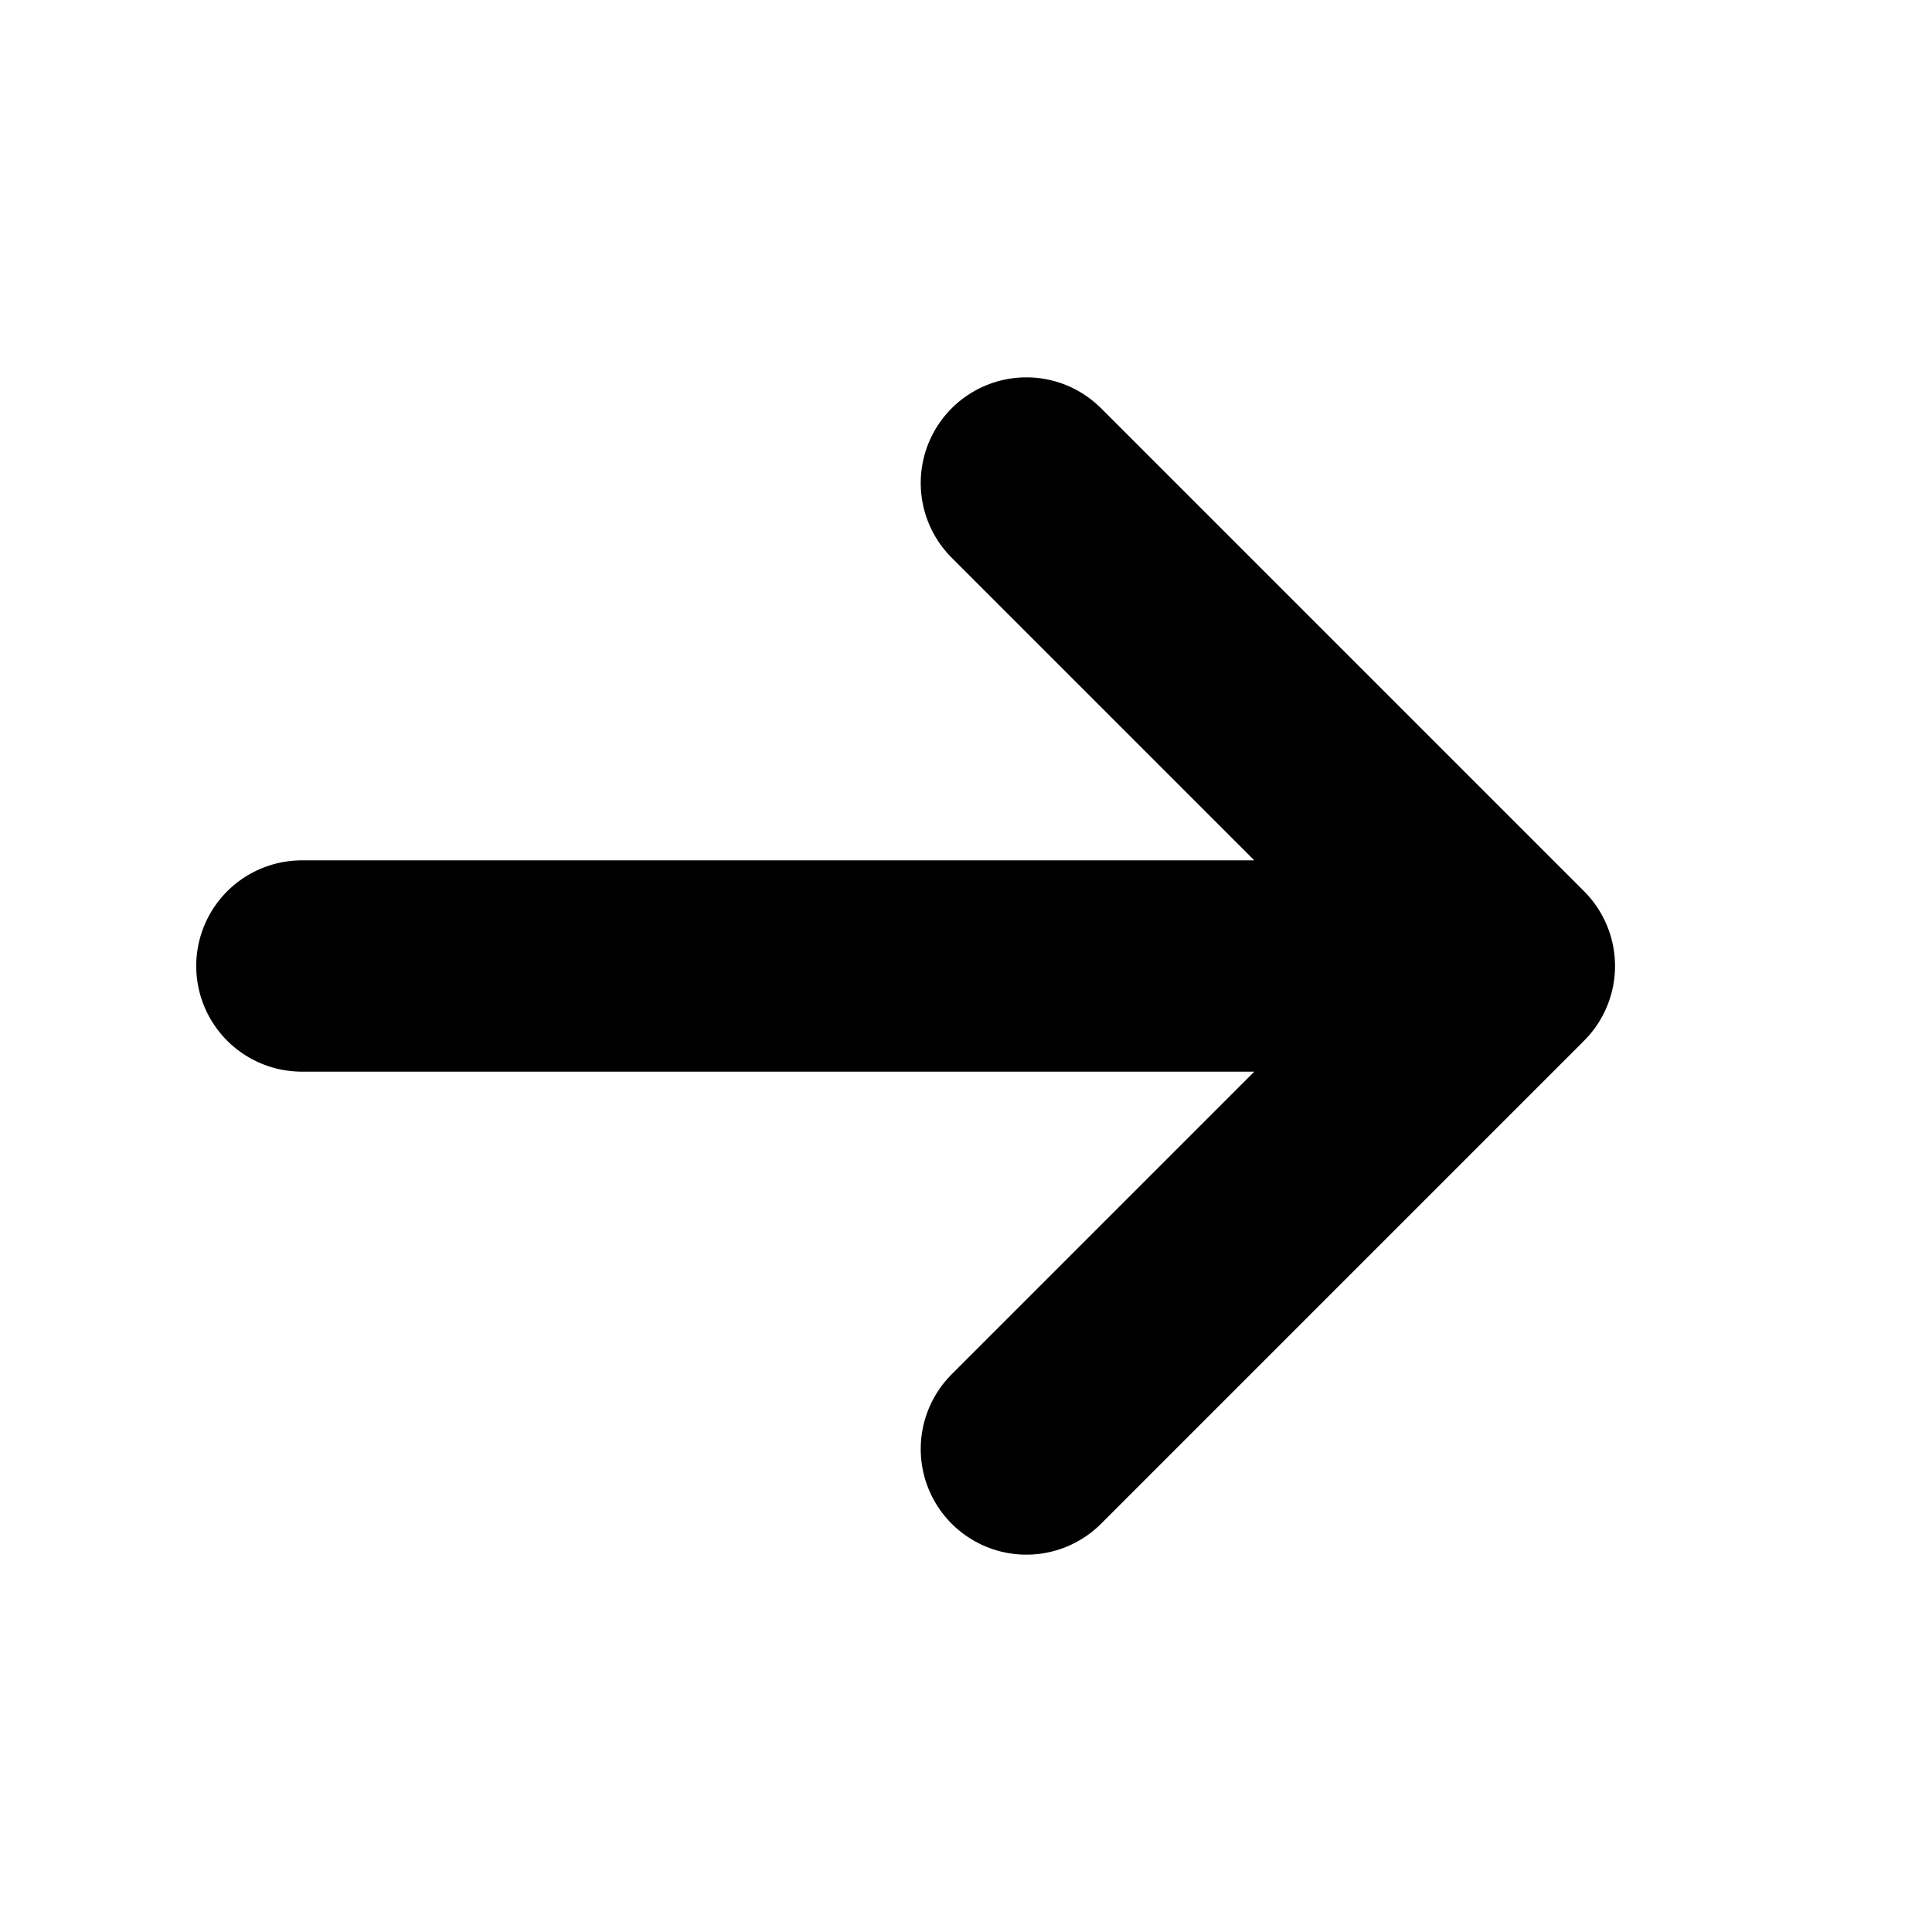
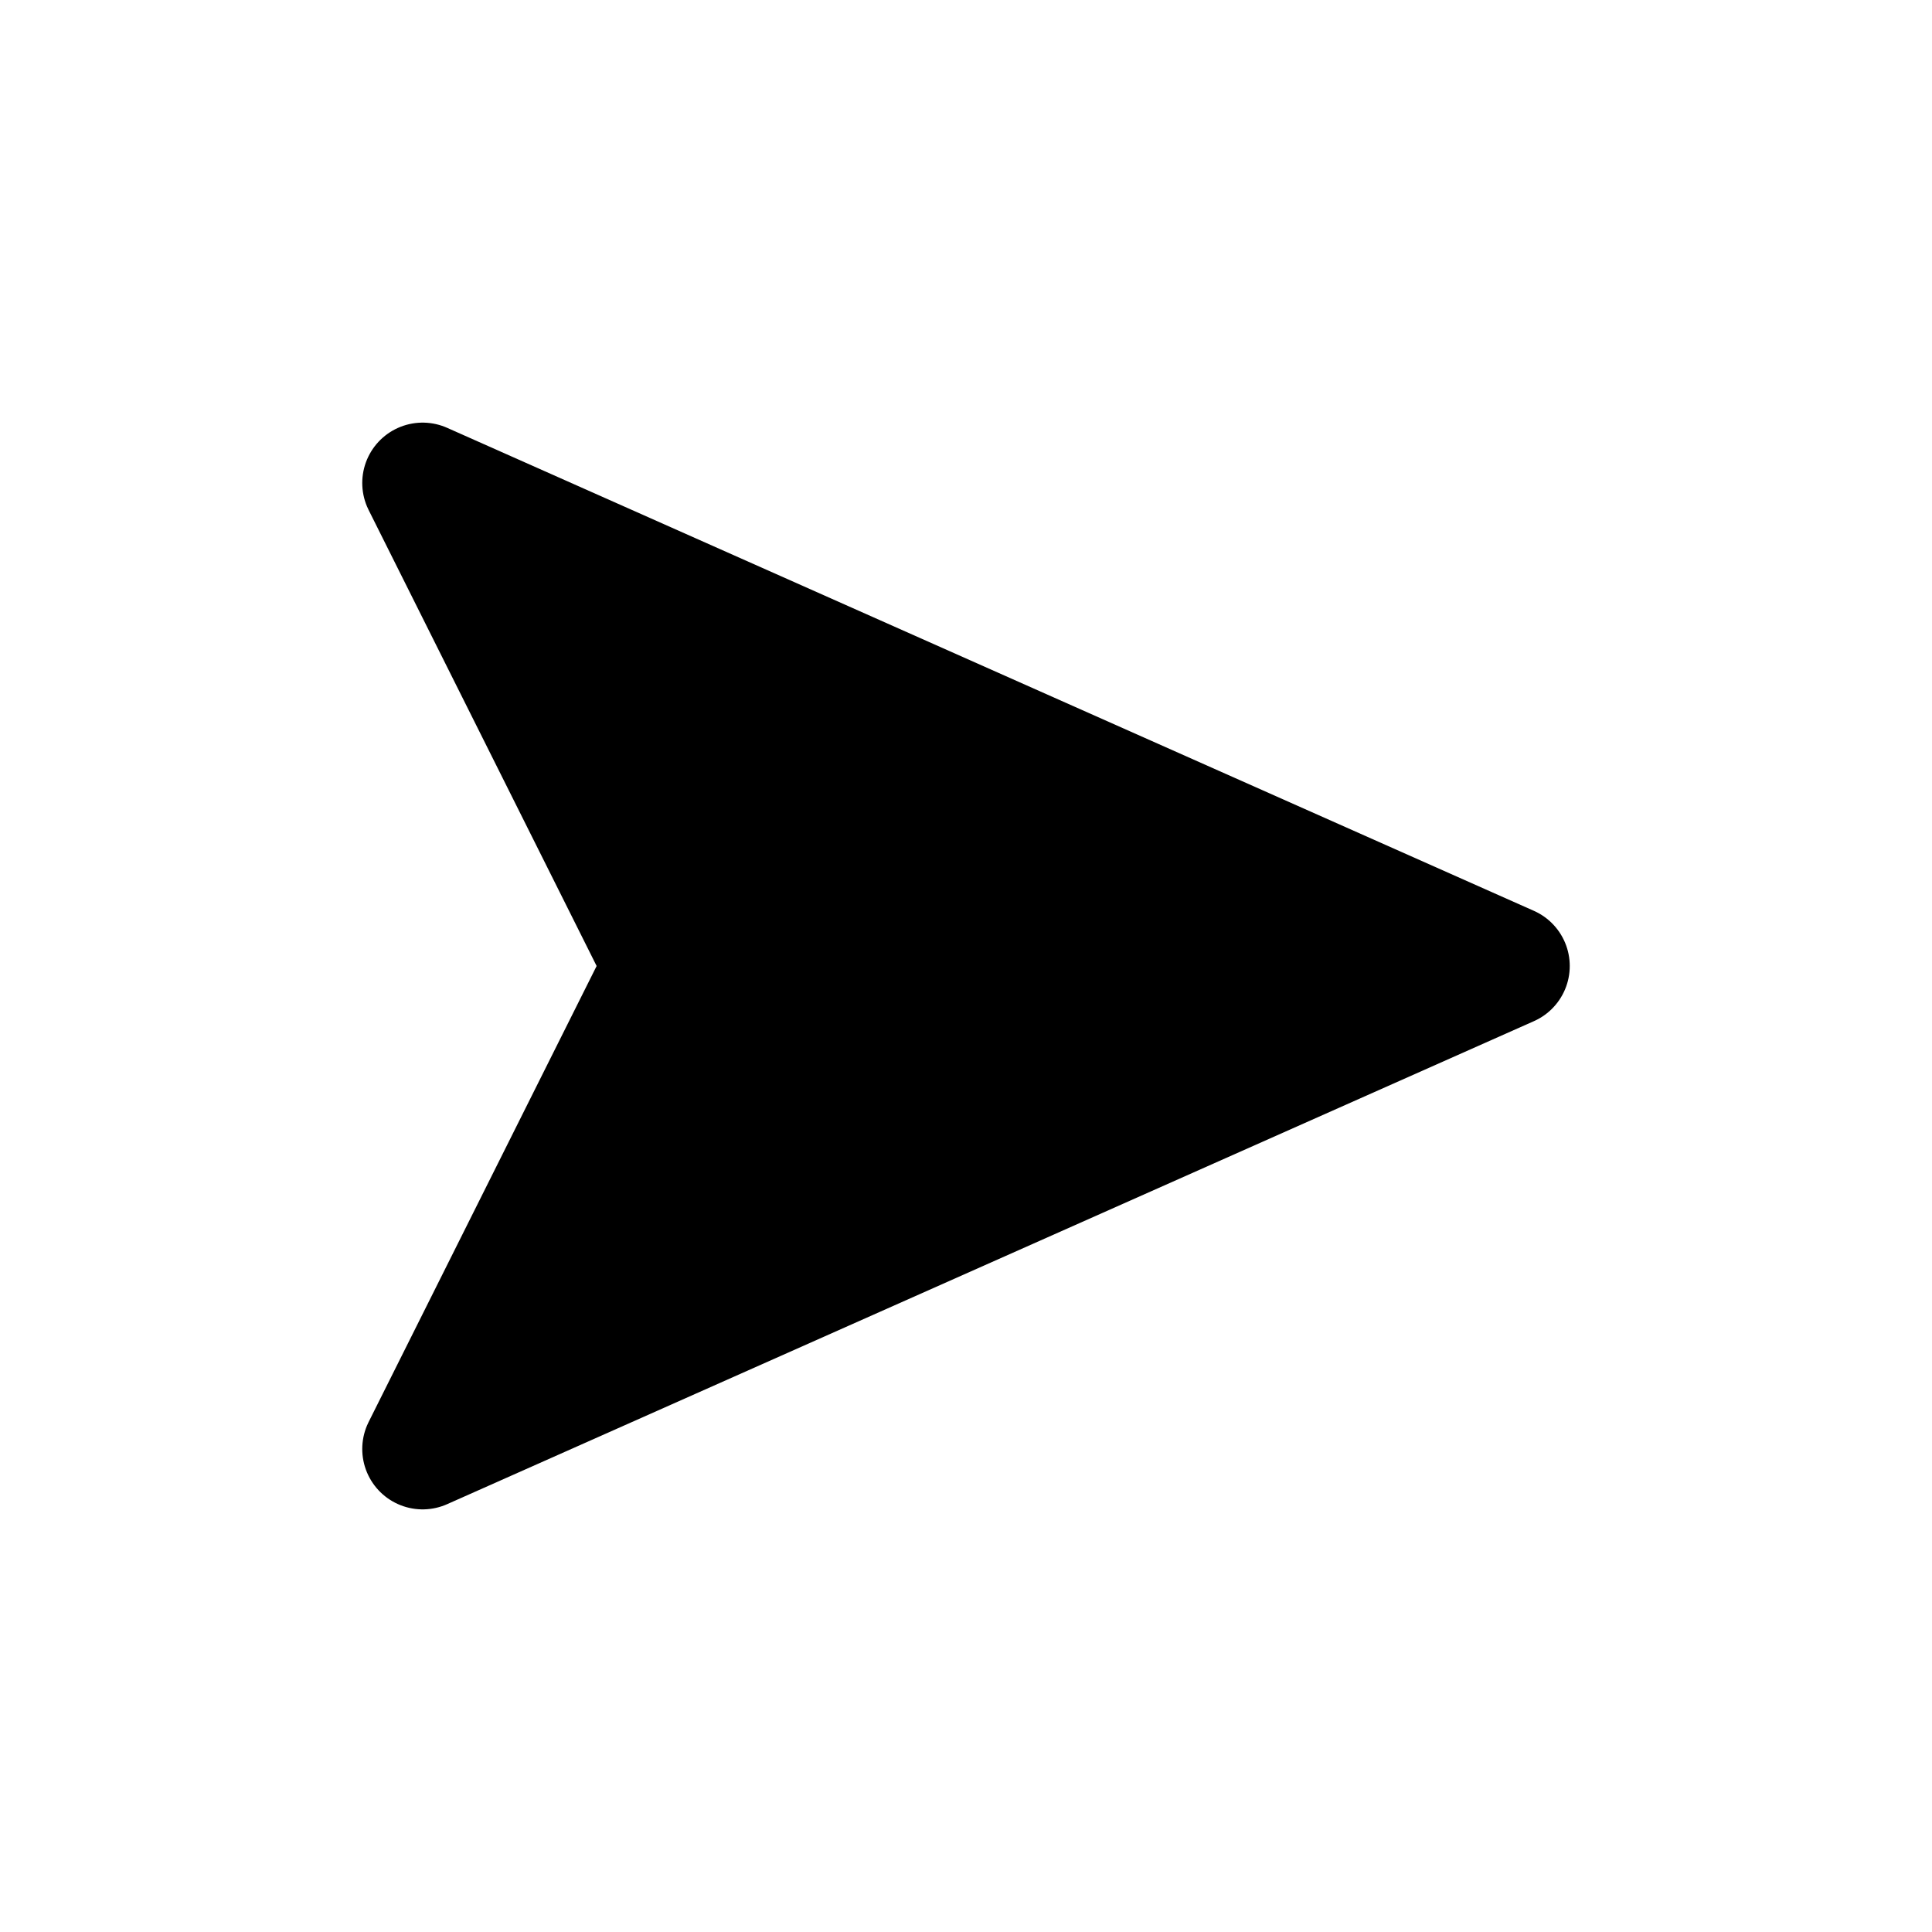
- <svg xmlns="http://www.w3.org/2000/svg" width="16" height="16" viewBox="0 0 16 16" fill="none" stroke="currentColor" stroke-width="1.75" stroke-linecap="round" stroke-linejoin="round">
-   <path d="M2.5 8h10M8.5 4l4 4-4 4" />
+ <svg xmlns="http://www.w3.org/2000/svg" width="16" height="16" viewBox="0 0 16 16" fill="currentColor" stroke="currentColor" stroke-width="1" stroke-linejoin="round">
+   <path d="M3.5 4l9 4-9 4 2-4z" />
</svg>
